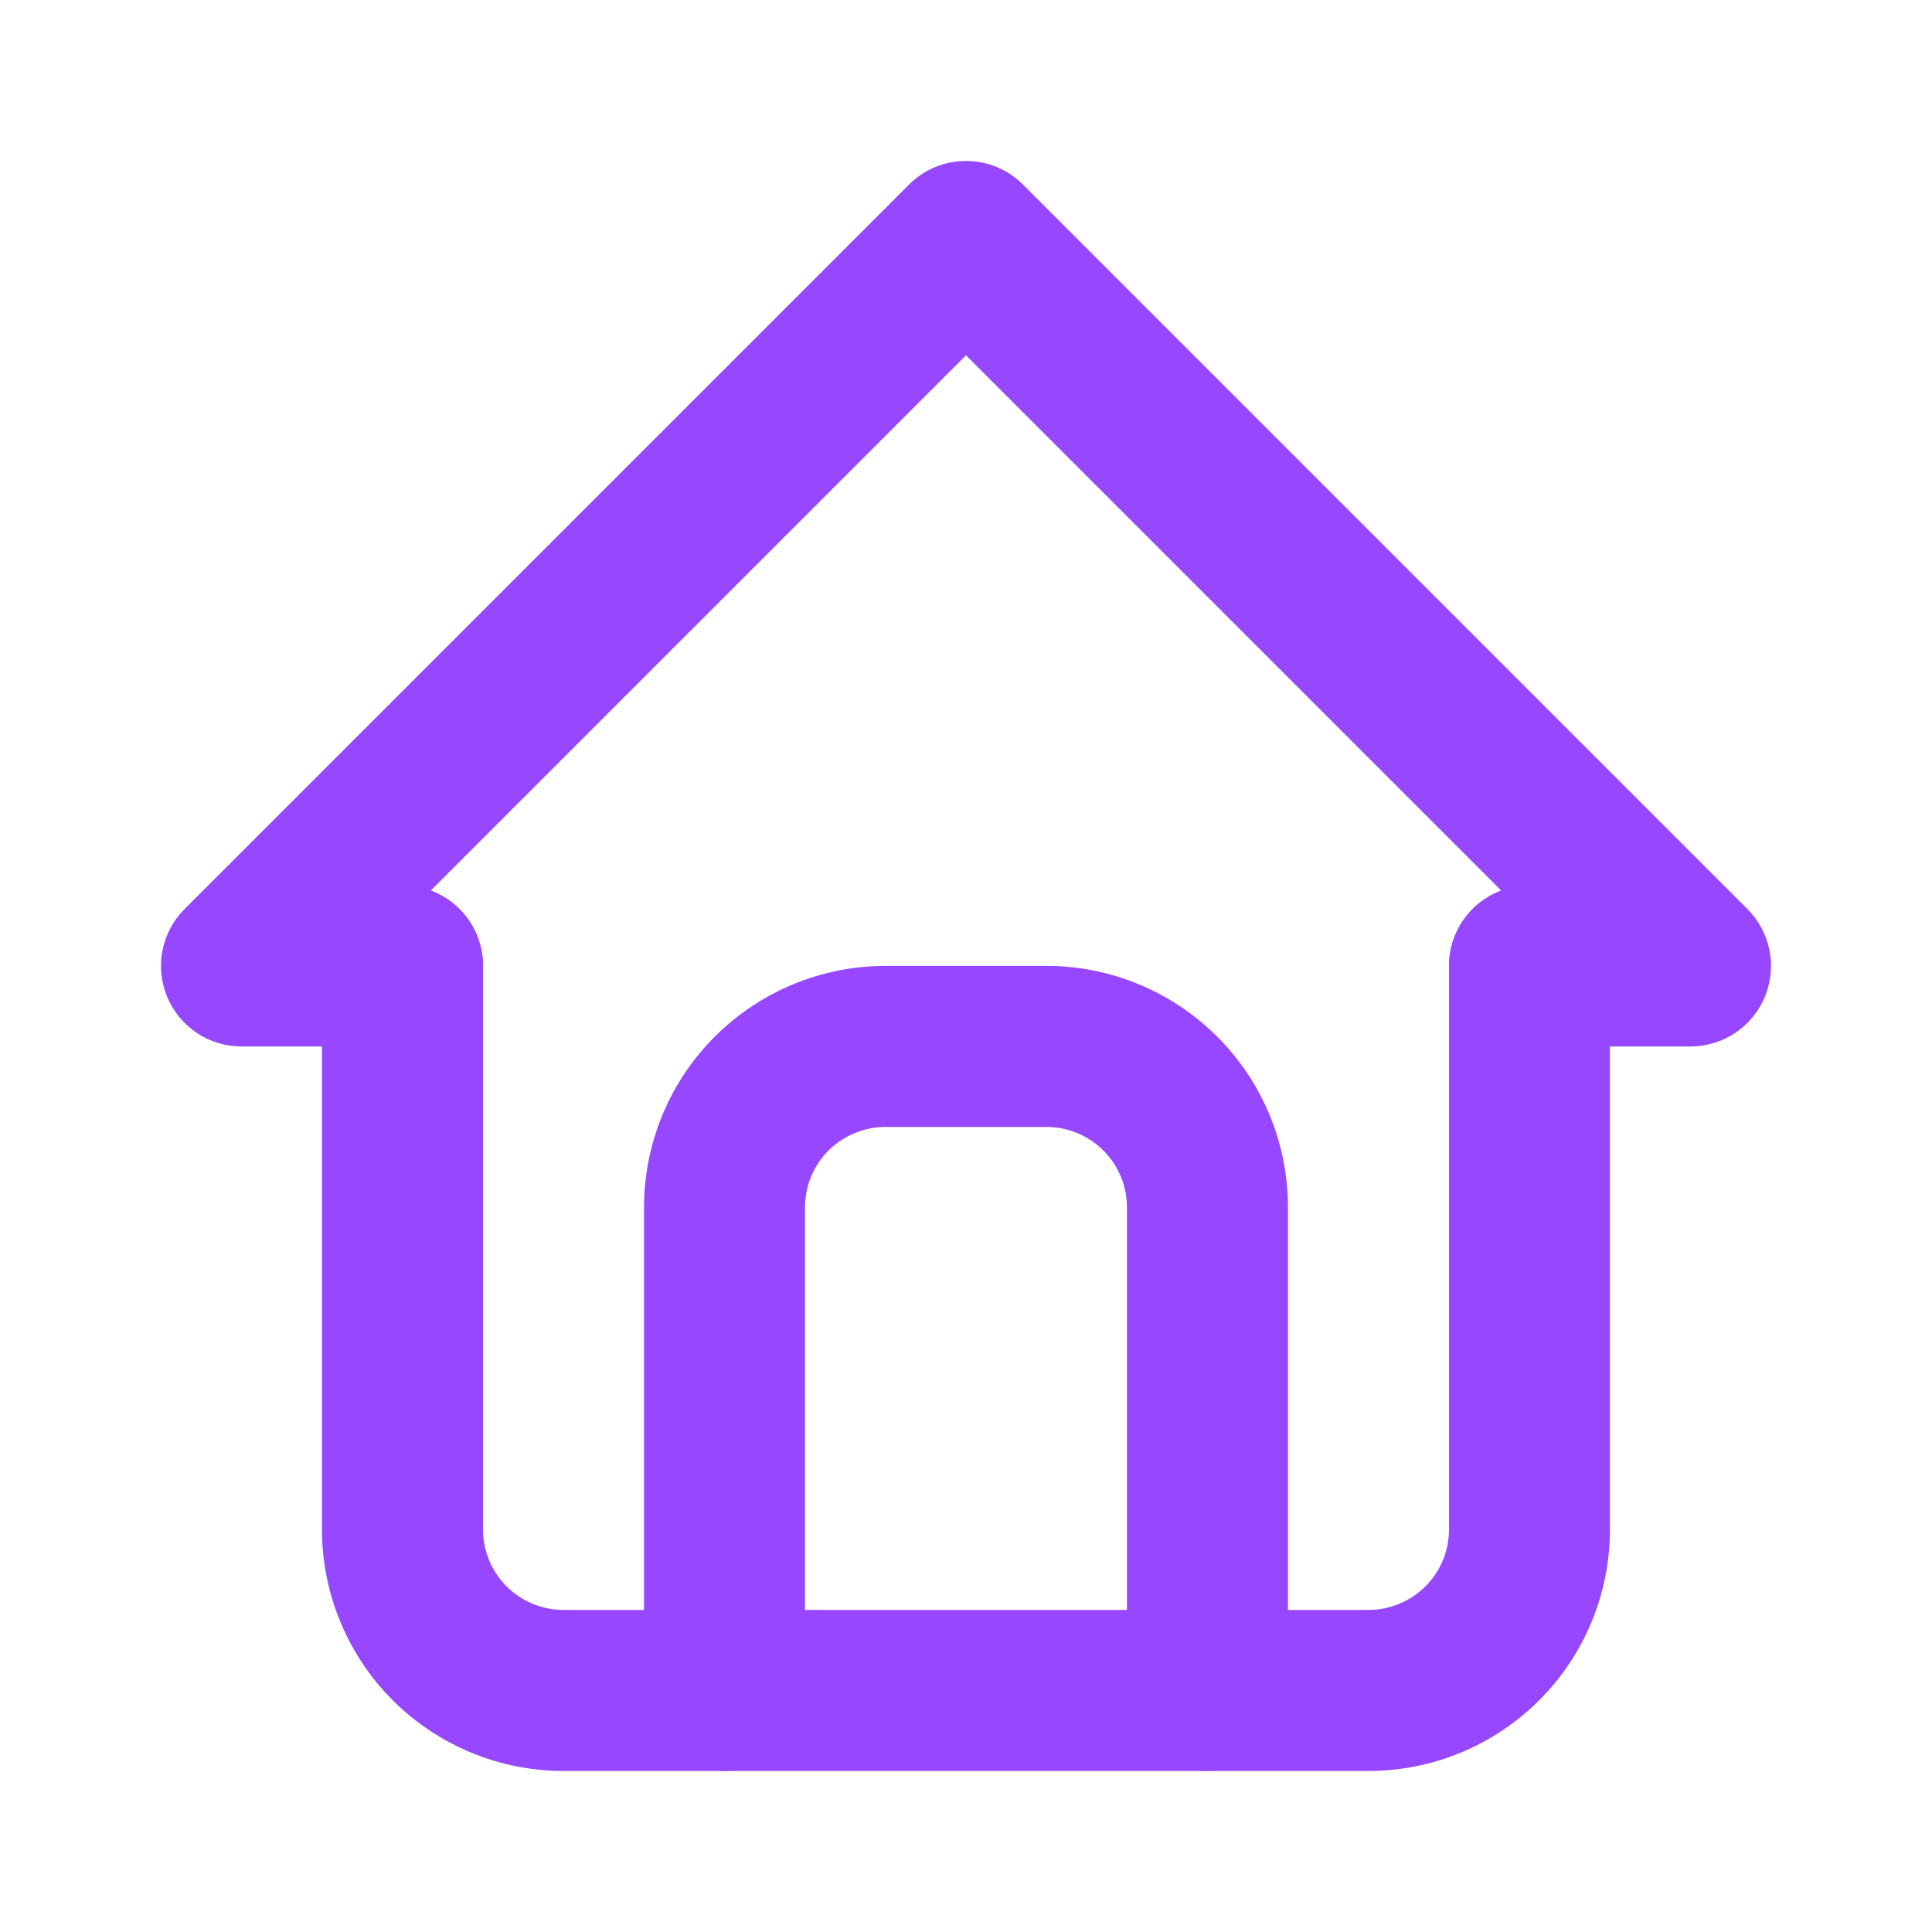
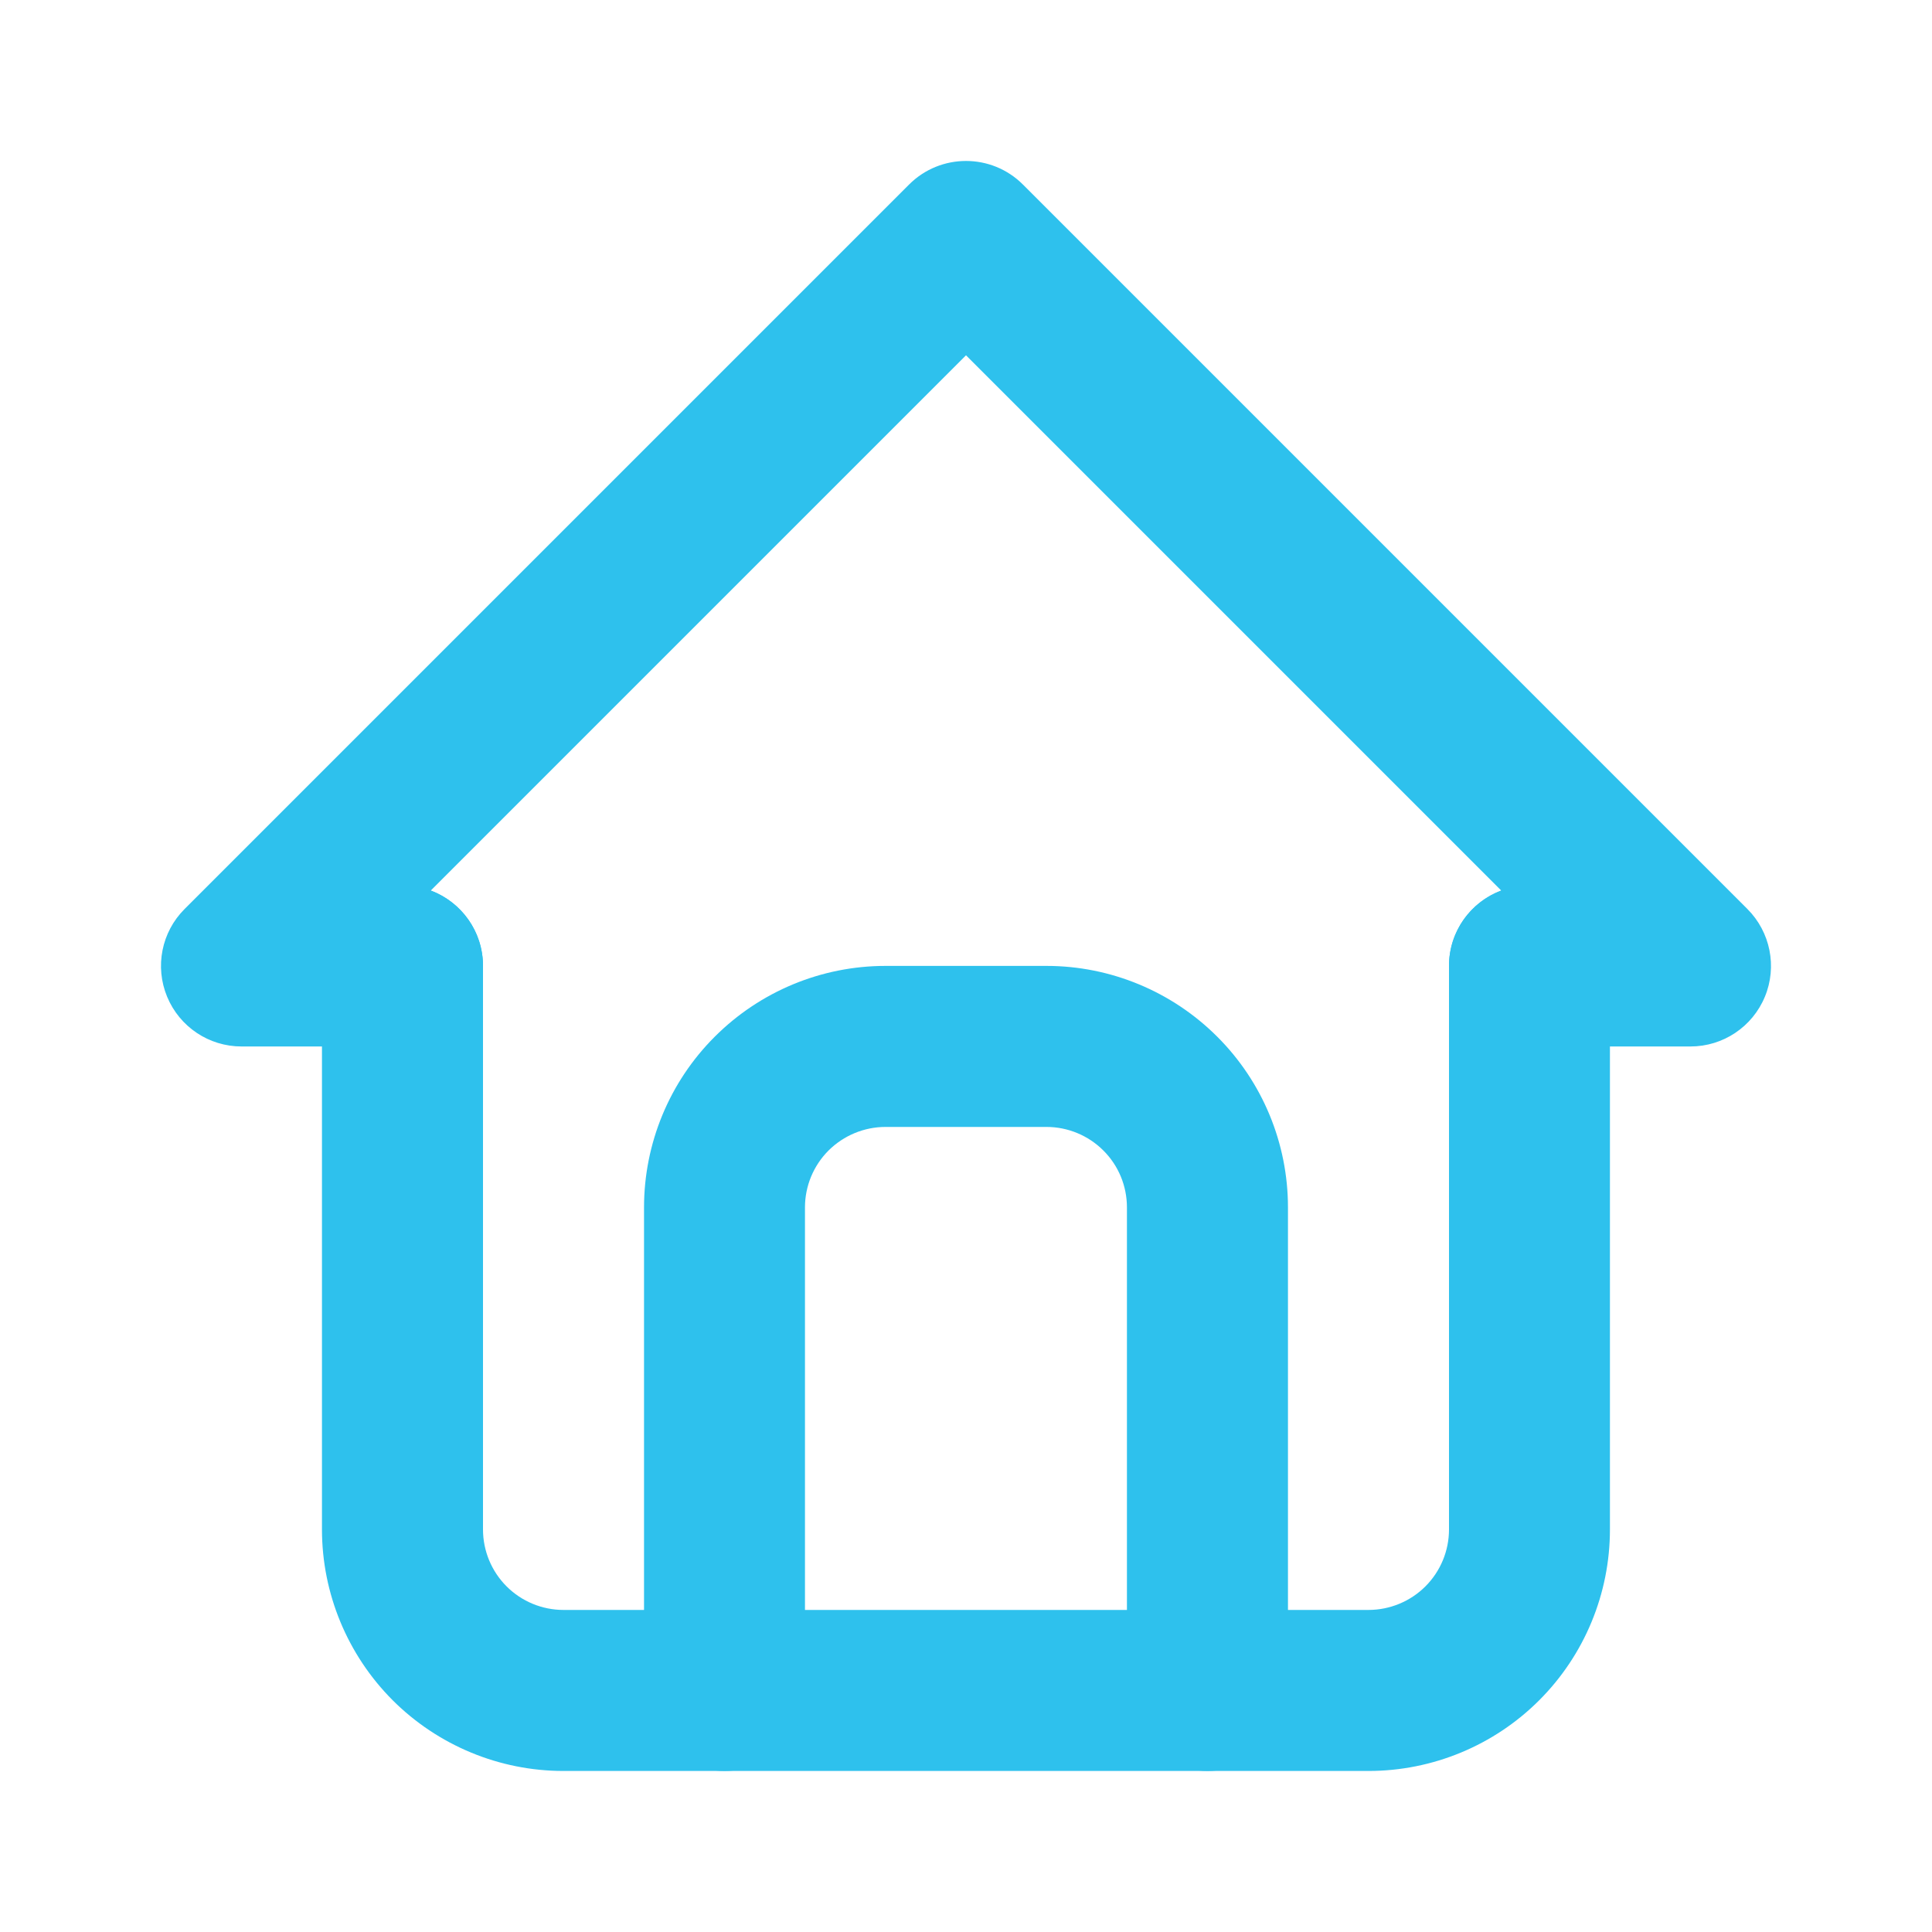
<svg xmlns="http://www.w3.org/2000/svg" width="20" height="20" viewBox="0 0 20 20" fill="none">
-   <path fill-rule="evenodd" clip-rule="evenodd" d="M9.411 1.91C9.736 1.585 10.264 1.585 10.589 1.91L18.089 9.41C18.327 9.648 18.399 10.007 18.27 10.318C18.141 10.63 17.837 10.833 17.5 10.833H15.833C15.373 10.833 15 10.46 15 9.999C15 9.642 15.225 9.337 15.541 9.219L10 3.678L4.459 9.219C4.775 9.337 5 9.642 5 9.999C5 10.46 4.627 10.833 4.167 10.833H2.5C2.163 10.833 1.859 10.63 1.73 10.318C1.601 10.007 1.672 9.648 1.911 9.41L9.411 1.91Z" fill="#9747FF" />
-   <path fill-rule="evenodd" clip-rule="evenodd" d="M4.167 9.166C4.627 9.166 5 9.539 5 9.999V15.833C5 16.054 5.088 16.266 5.244 16.422C5.4 16.578 5.612 16.666 5.833 16.666H14.166C14.387 16.666 14.6 16.578 14.756 16.422C14.912 16.266 15 16.054 15 15.833V9.999C15 9.539 15.373 9.166 15.833 9.166C16.293 9.166 16.666 9.539 16.666 9.999V15.833C16.666 16.496 16.403 17.132 15.934 17.601C15.466 18.069 14.83 18.333 14.166 18.333H5.833C5.17 18.333 4.534 18.069 4.065 17.601C3.597 17.132 3.333 16.496 3.333 15.833V9.999C3.333 9.539 3.706 9.166 4.167 9.166Z" fill="#9747FF" />
-   <path fill-rule="evenodd" clip-rule="evenodd" d="M9.167 11.666C8.946 11.666 8.734 11.754 8.577 11.91C8.421 12.066 8.333 12.278 8.333 12.499V17.499C8.333 17.96 7.96 18.333 7.5 18.333C7.04 18.333 6.667 17.96 6.667 17.499V12.499C6.667 11.836 6.93 11.2 7.399 10.732C7.868 10.263 8.503 9.999 9.167 9.999H10.833C11.496 9.999 12.132 10.263 12.601 10.732C13.07 11.2 13.333 11.836 13.333 12.499V17.499C13.333 17.96 12.96 18.333 12.5 18.333C12.04 18.333 11.666 17.96 11.666 17.499V12.499C11.666 12.278 11.579 12.066 11.422 11.91C11.266 11.754 11.054 11.666 10.833 11.666H9.167Z" fill="#9747FF" />
+   <path fill-rule="evenodd" clip-rule="evenodd" d="M9.411 1.91C9.736 1.585 10.264 1.585 10.589 1.91L18.089 9.41C18.327 9.648 18.399 10.007 18.27 10.318C18.141 10.63 17.837 10.833 17.5 10.833H15.833C15.373 10.833 15 10.46 15 9.999C15 9.642 15.225 9.337 15.541 9.219L10 3.678L4.459 9.219C4.775 9.337 5 9.642 5 9.999C5 10.46 4.627 10.833 4.167 10.833H2.5C2.163 10.833 1.859 10.63 1.73 10.318C1.601 10.007 1.672 9.648 1.911 9.41L9.411 1.91Z" fill="#2ec1ed" />
+   <path fill-rule="evenodd" clip-rule="evenodd" d="M4.167 9.166C4.627 9.166 5 9.539 5 9.999V15.833C5 16.054 5.088 16.266 5.244 16.422C5.4 16.578 5.612 16.666 5.833 16.666H14.166C14.387 16.666 14.6 16.578 14.756 16.422C14.912 16.266 15 16.054 15 15.833V9.999C15 9.539 15.373 9.166 15.833 9.166C16.293 9.166 16.666 9.539 16.666 9.999V15.833C16.666 16.496 16.403 17.132 15.934 17.601C15.466 18.069 14.83 18.333 14.166 18.333H5.833C5.17 18.333 4.534 18.069 4.065 17.601C3.597 17.132 3.333 16.496 3.333 15.833V9.999C3.333 9.539 3.706 9.166 4.167 9.166Z" fill="#2ec1ed" />
+   <path fill-rule="evenodd" clip-rule="evenodd" d="M9.167 11.666C8.946 11.666 8.734 11.754 8.577 11.91C8.421 12.066 8.333 12.278 8.333 12.499V17.499C8.333 17.96 7.96 18.333 7.5 18.333C7.04 18.333 6.667 17.96 6.667 17.499V12.499C6.667 11.836 6.93 11.2 7.399 10.732C7.868 10.263 8.503 9.999 9.167 9.999H10.833C11.496 9.999 12.132 10.263 12.601 10.732C13.07 11.2 13.333 11.836 13.333 12.499V17.499C13.333 17.96 12.96 18.333 12.5 18.333C12.04 18.333 11.666 17.96 11.666 17.499V12.499C11.666 12.278 11.579 12.066 11.422 11.91C11.266 11.754 11.054 11.666 10.833 11.666H9.167Z" fill="#2ec1ed" />
</svg>
